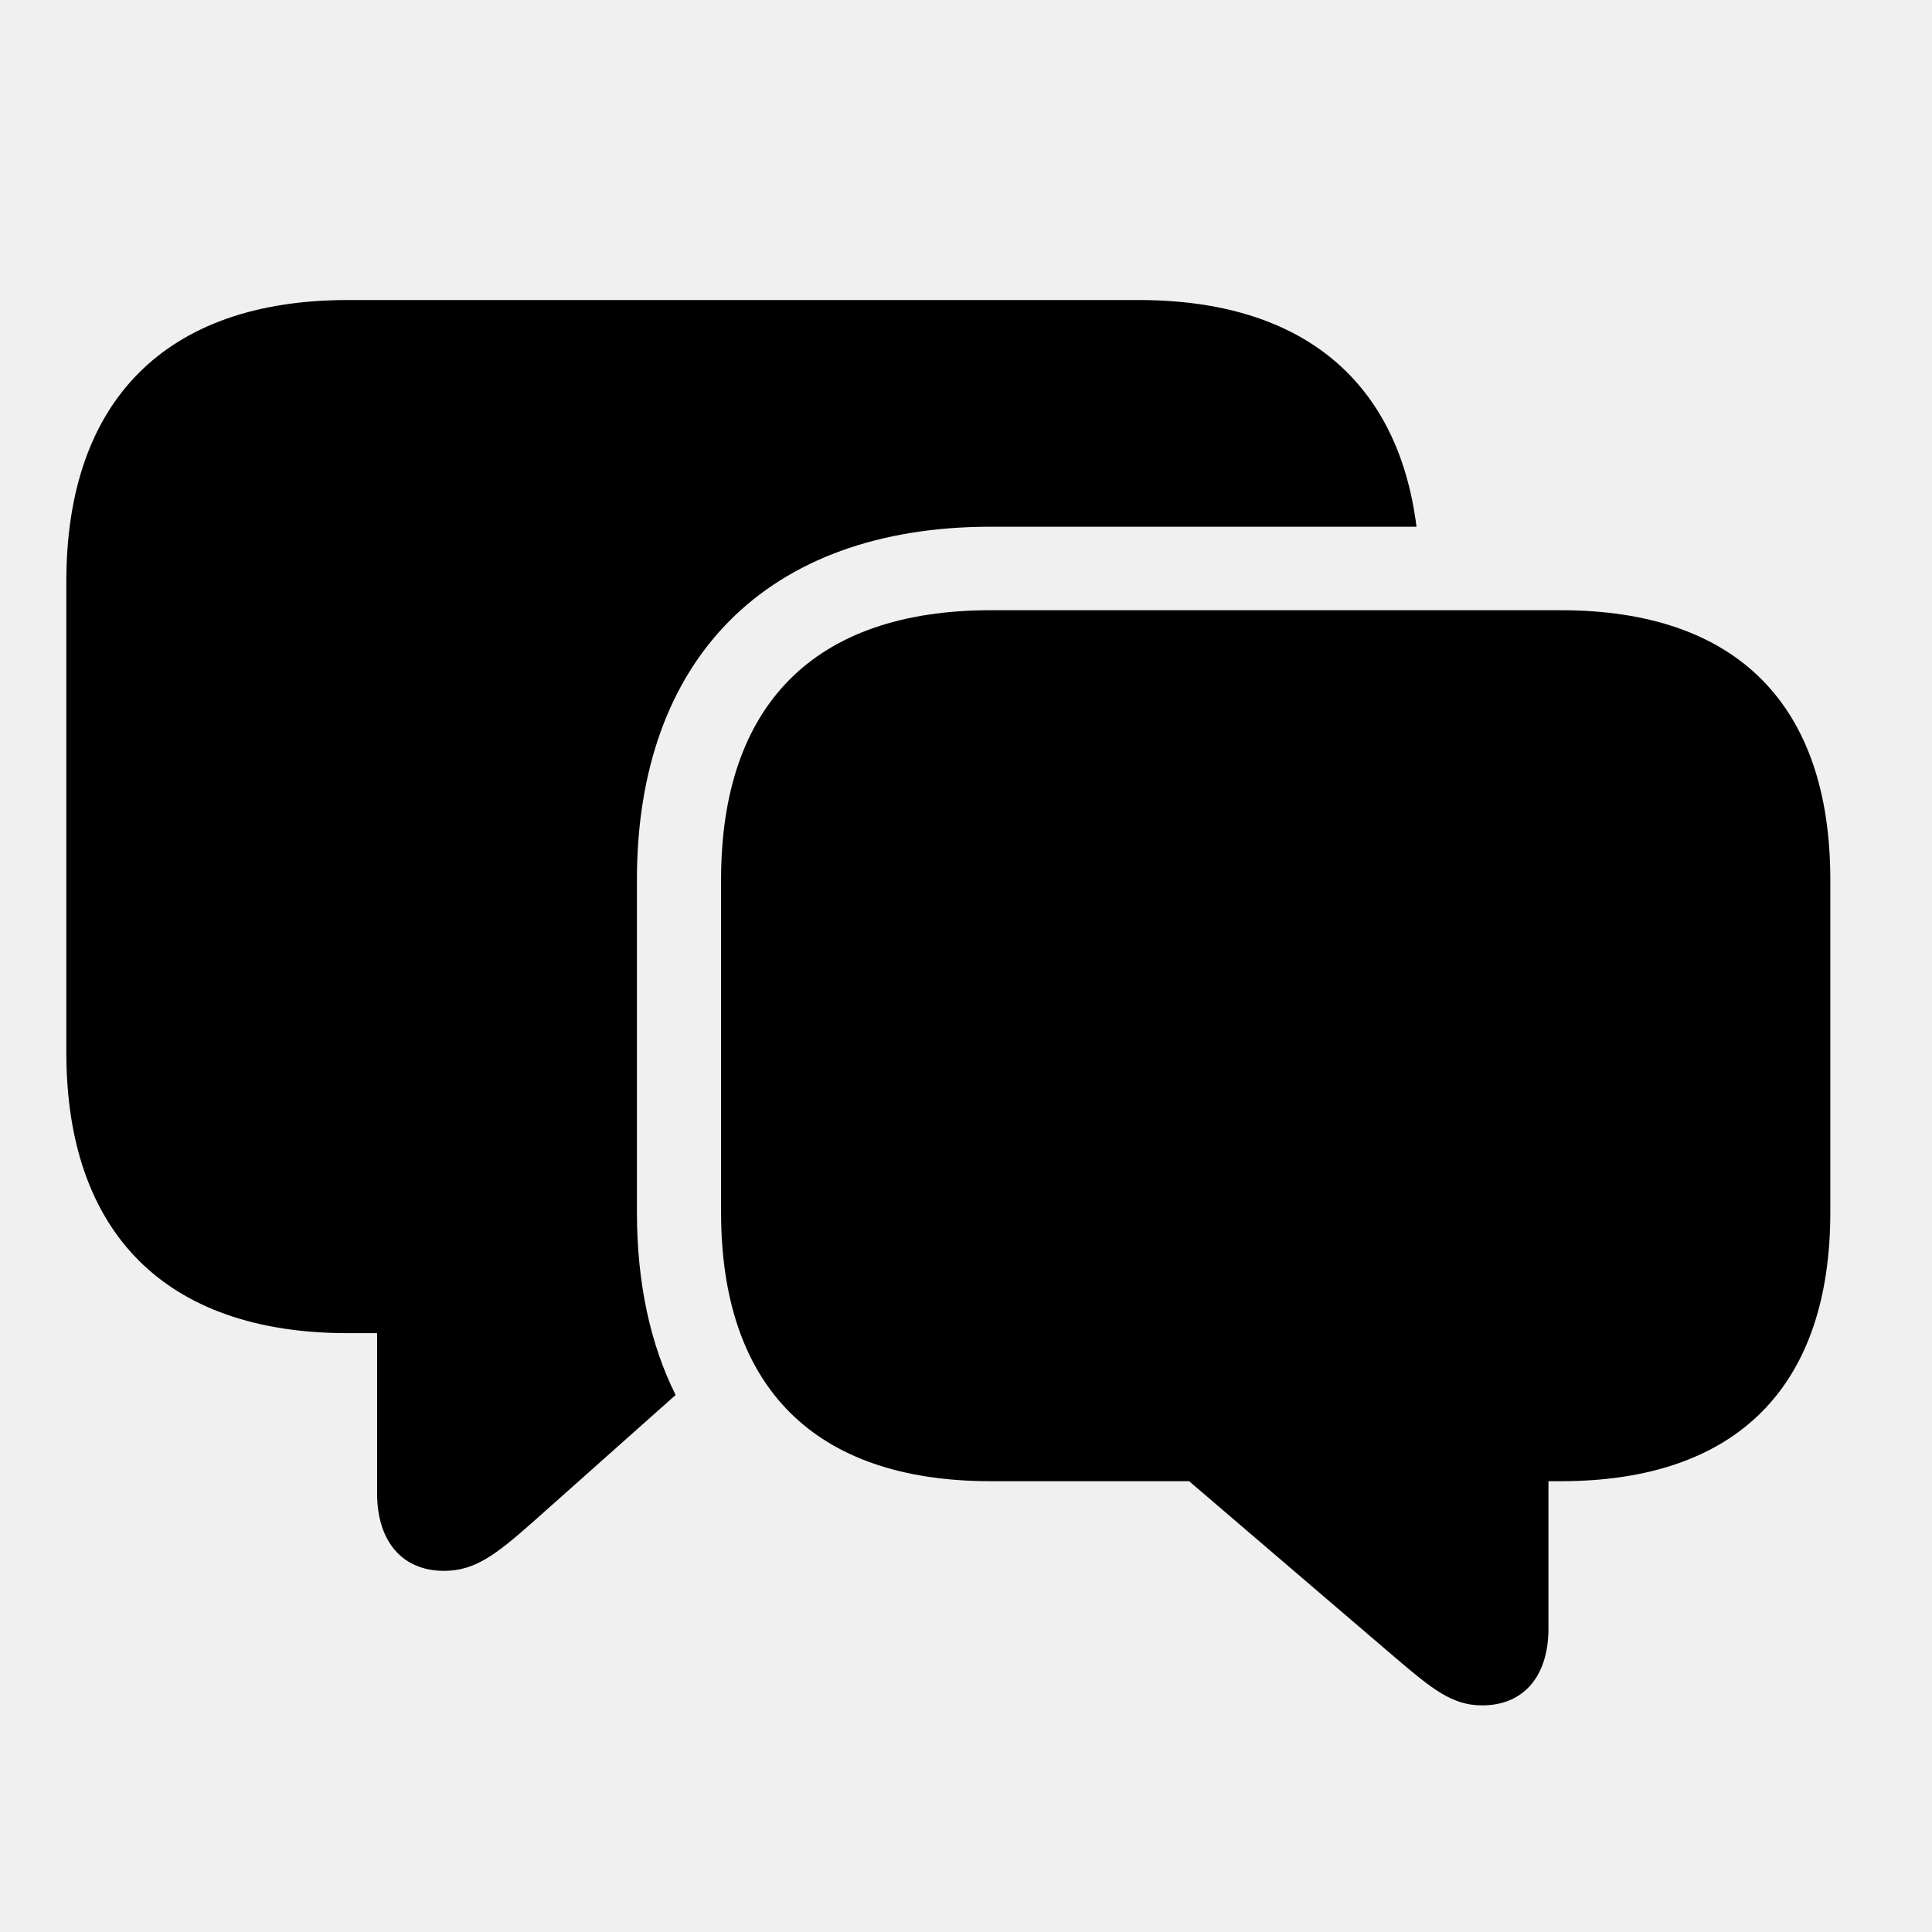
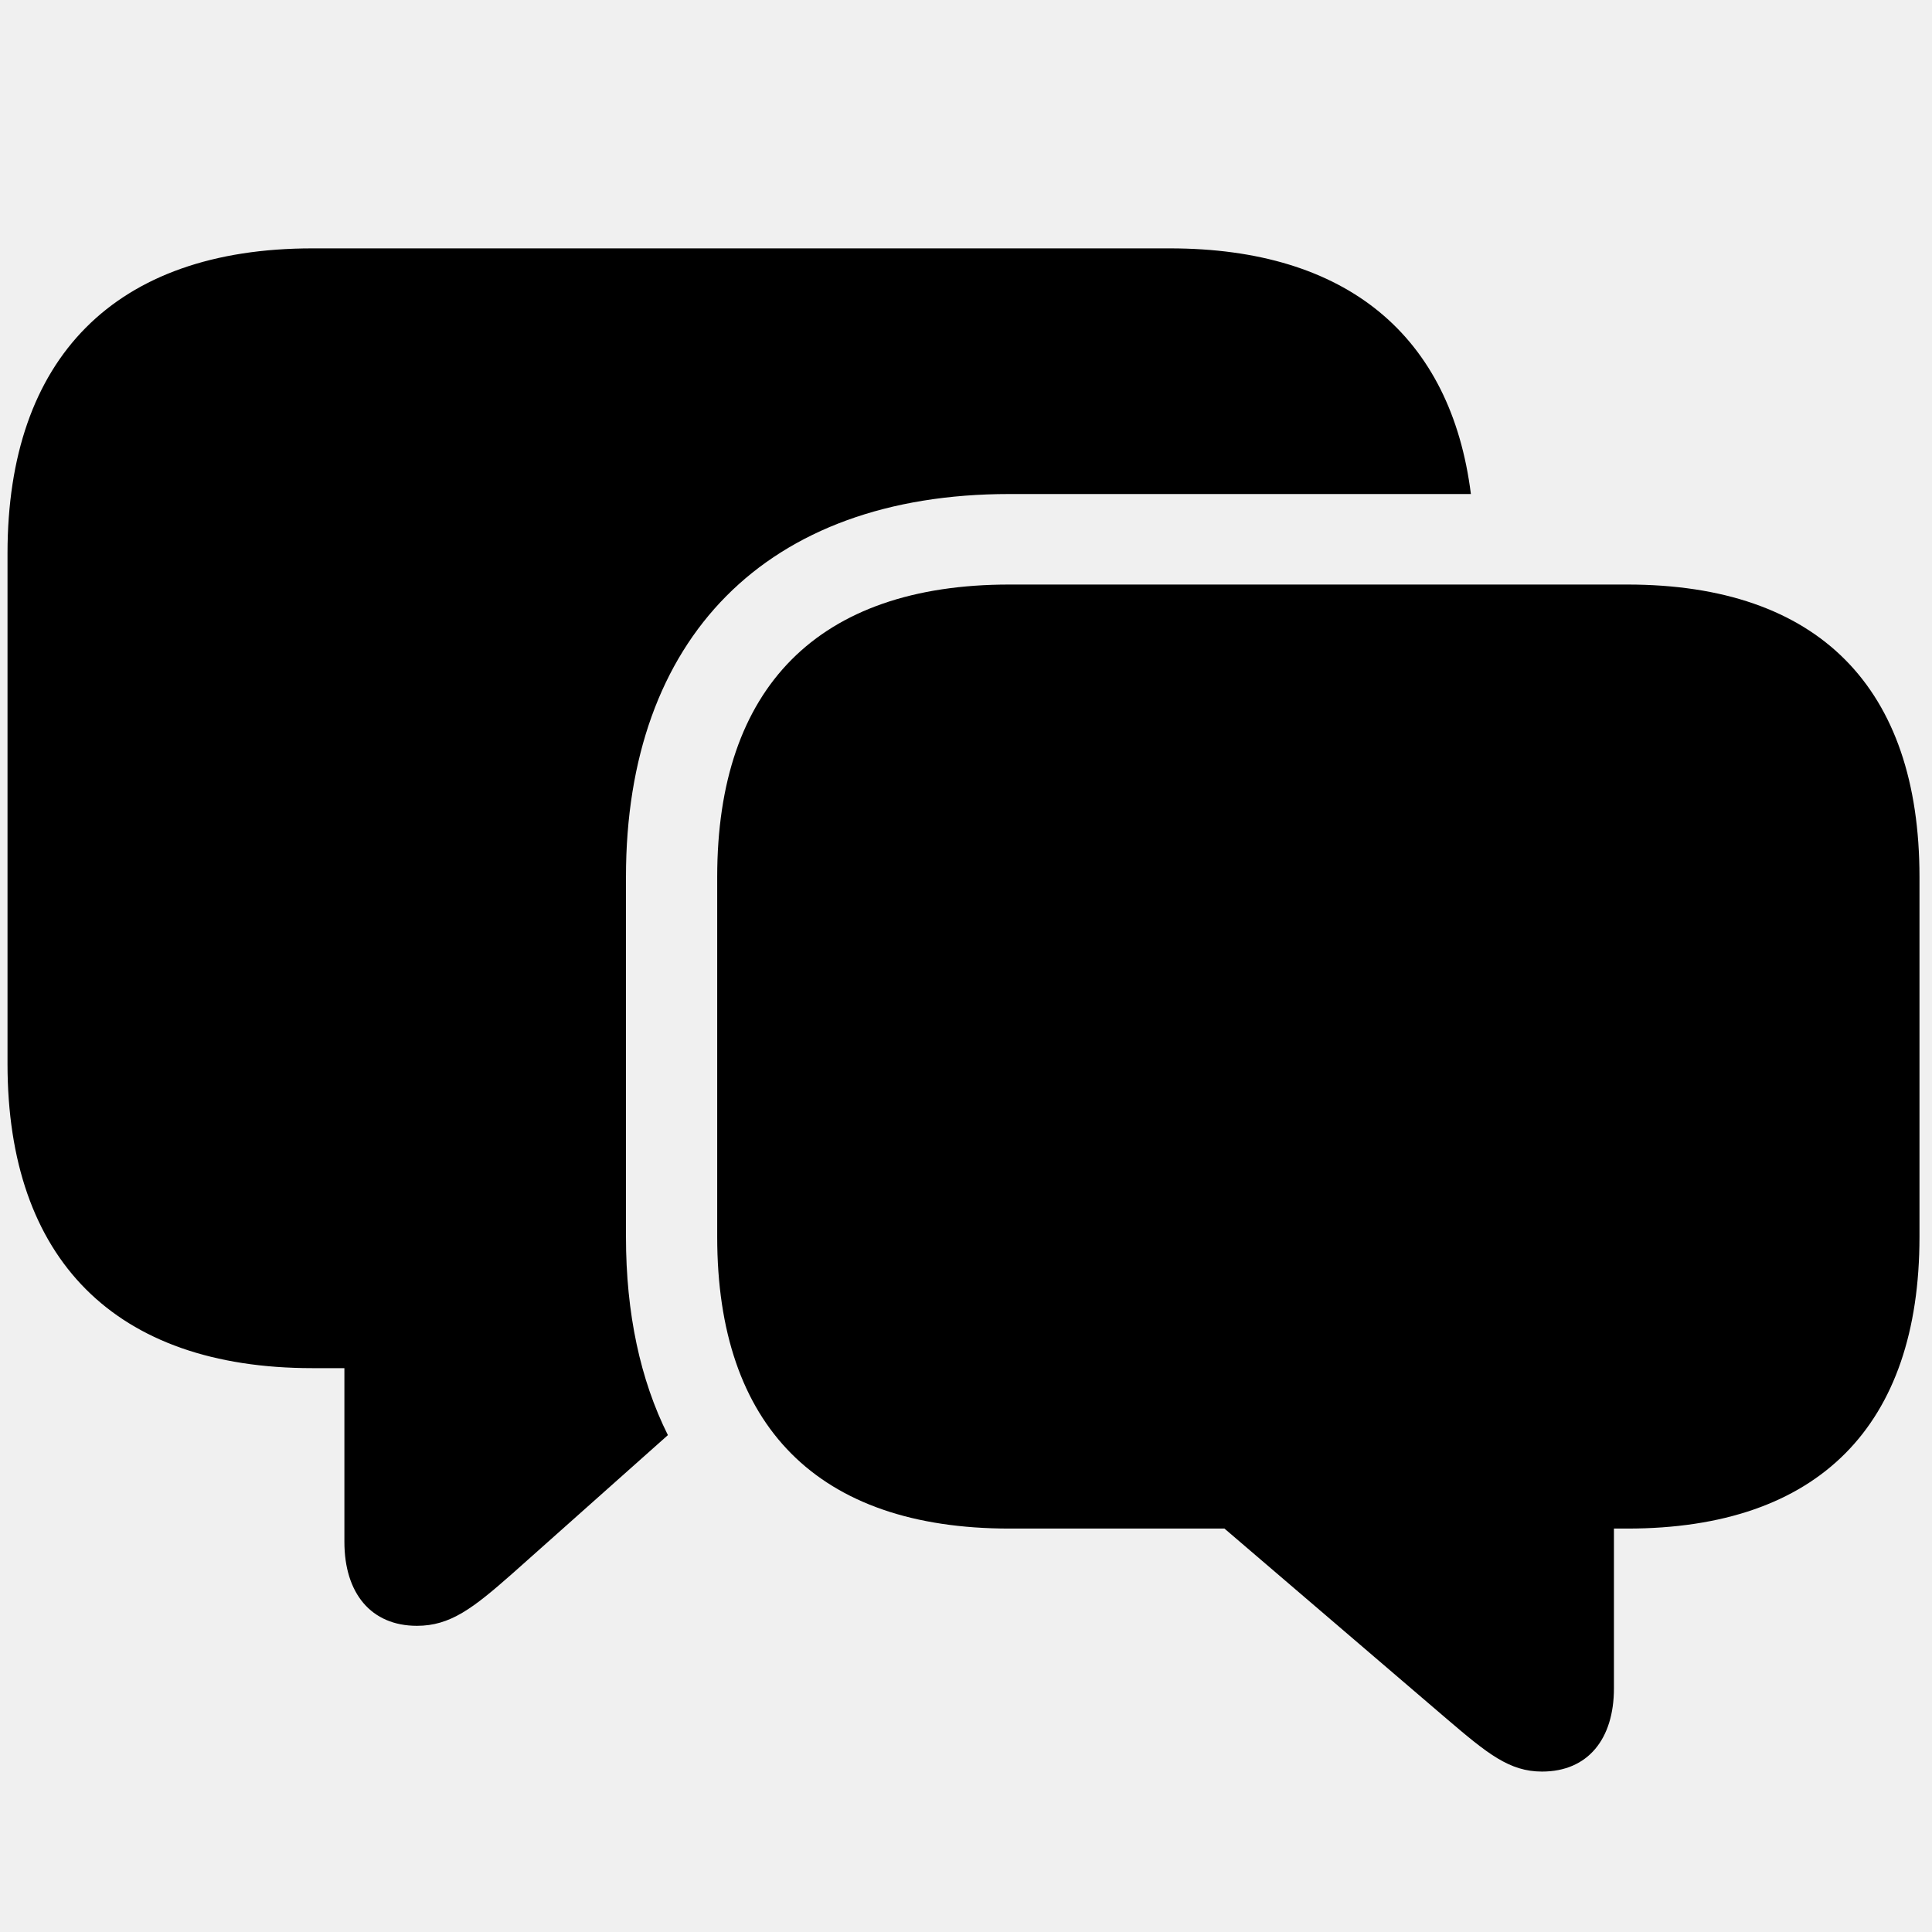
<svg xmlns="http://www.w3.org/2000/svg" width="27" height="27" viewBox="0 0 27 27" fill="none">
  <g clip-path="url(#clip0_1996_855)">
-     <path d="M19.796 7.361H13.846C10.704 7.361 8.901 9.223 8.901 12.296V16.94C8.901 17.923 9.086 18.782 9.442 19.495L7.442 21.275C6.927 21.73 6.635 21.953 6.206 21.953C5.614 21.953 5.27 21.532 5.27 20.871V18.631H4.858C2.309 18.631 0.927 17.223 0.927 14.708V8.124C0.927 5.609 2.309 4.193 4.858 4.193H15.914C18.199 4.193 19.539 5.323 19.796 7.361Z" fill="black" />
-     <path d="M13.845 20.7H16.618L19.485 23.154C20.009 23.601 20.292 23.833 20.712 23.833C21.305 23.833 21.64 23.412 21.64 22.76V20.7H21.811C24.283 20.7 25.579 19.369 25.579 16.94V12.296C25.579 9.858 24.283 8.528 21.811 8.528H13.845C11.373 8.528 10.077 9.858 10.077 12.296V16.94C10.077 19.378 11.373 20.7 13.845 20.7Z" fill="black" />
+     <g clip-path="url(#clip1_1996_855)">
+       <path d="M20.556 6.904H14.107C10.702 6.904 8.748 8.923 8.748 12.254V17.287C8.748 18.353 8.948 19.284 9.334 20.056L7.166 21.986C6.608 22.479 6.292 22.721 5.827 22.721C5.185 22.721 4.813 22.265 4.813 21.548V19.12H4.366C1.603 19.12 0.105 17.594 0.105 14.868V7.732C0.105 5.006 1.603 3.471 4.366 3.471H16.349C18.826 3.471 20.278 4.696 20.556 6.904Z" fill="black" />
+       <path d="M14.107 21.362H17.112L20.22 24.023C20.787 24.507 21.094 24.758 21.55 24.758C22.192 24.758 22.555 24.302 22.555 23.595V21.362H22.741C25.42 21.362 26.825 19.92 26.825 17.287V12.254C26.825 9.612 25.42 8.169 22.741 8.169H14.107C11.427 8.169 10.023 9.612 10.023 12.254V17.287C10.023 19.93 11.427 21.362 14.107 21.362Z" fill="black" />
+     </g>
  </g>
  <defs>
    <clipPath id="clip0_1996_855">
-       <rect width="26.755" height="22" fill="white" transform="translate(0 3)" />
+       <rect width="27" height="27" fill="white" />
+     </clipPath>
+     <clipPath id="clip1_1996_855">
+       <rect width="29" height="23.846" fill="white" transform="translate(-0.900024 2.17773)" />
    </clipPath>
  </defs>
</svg>
